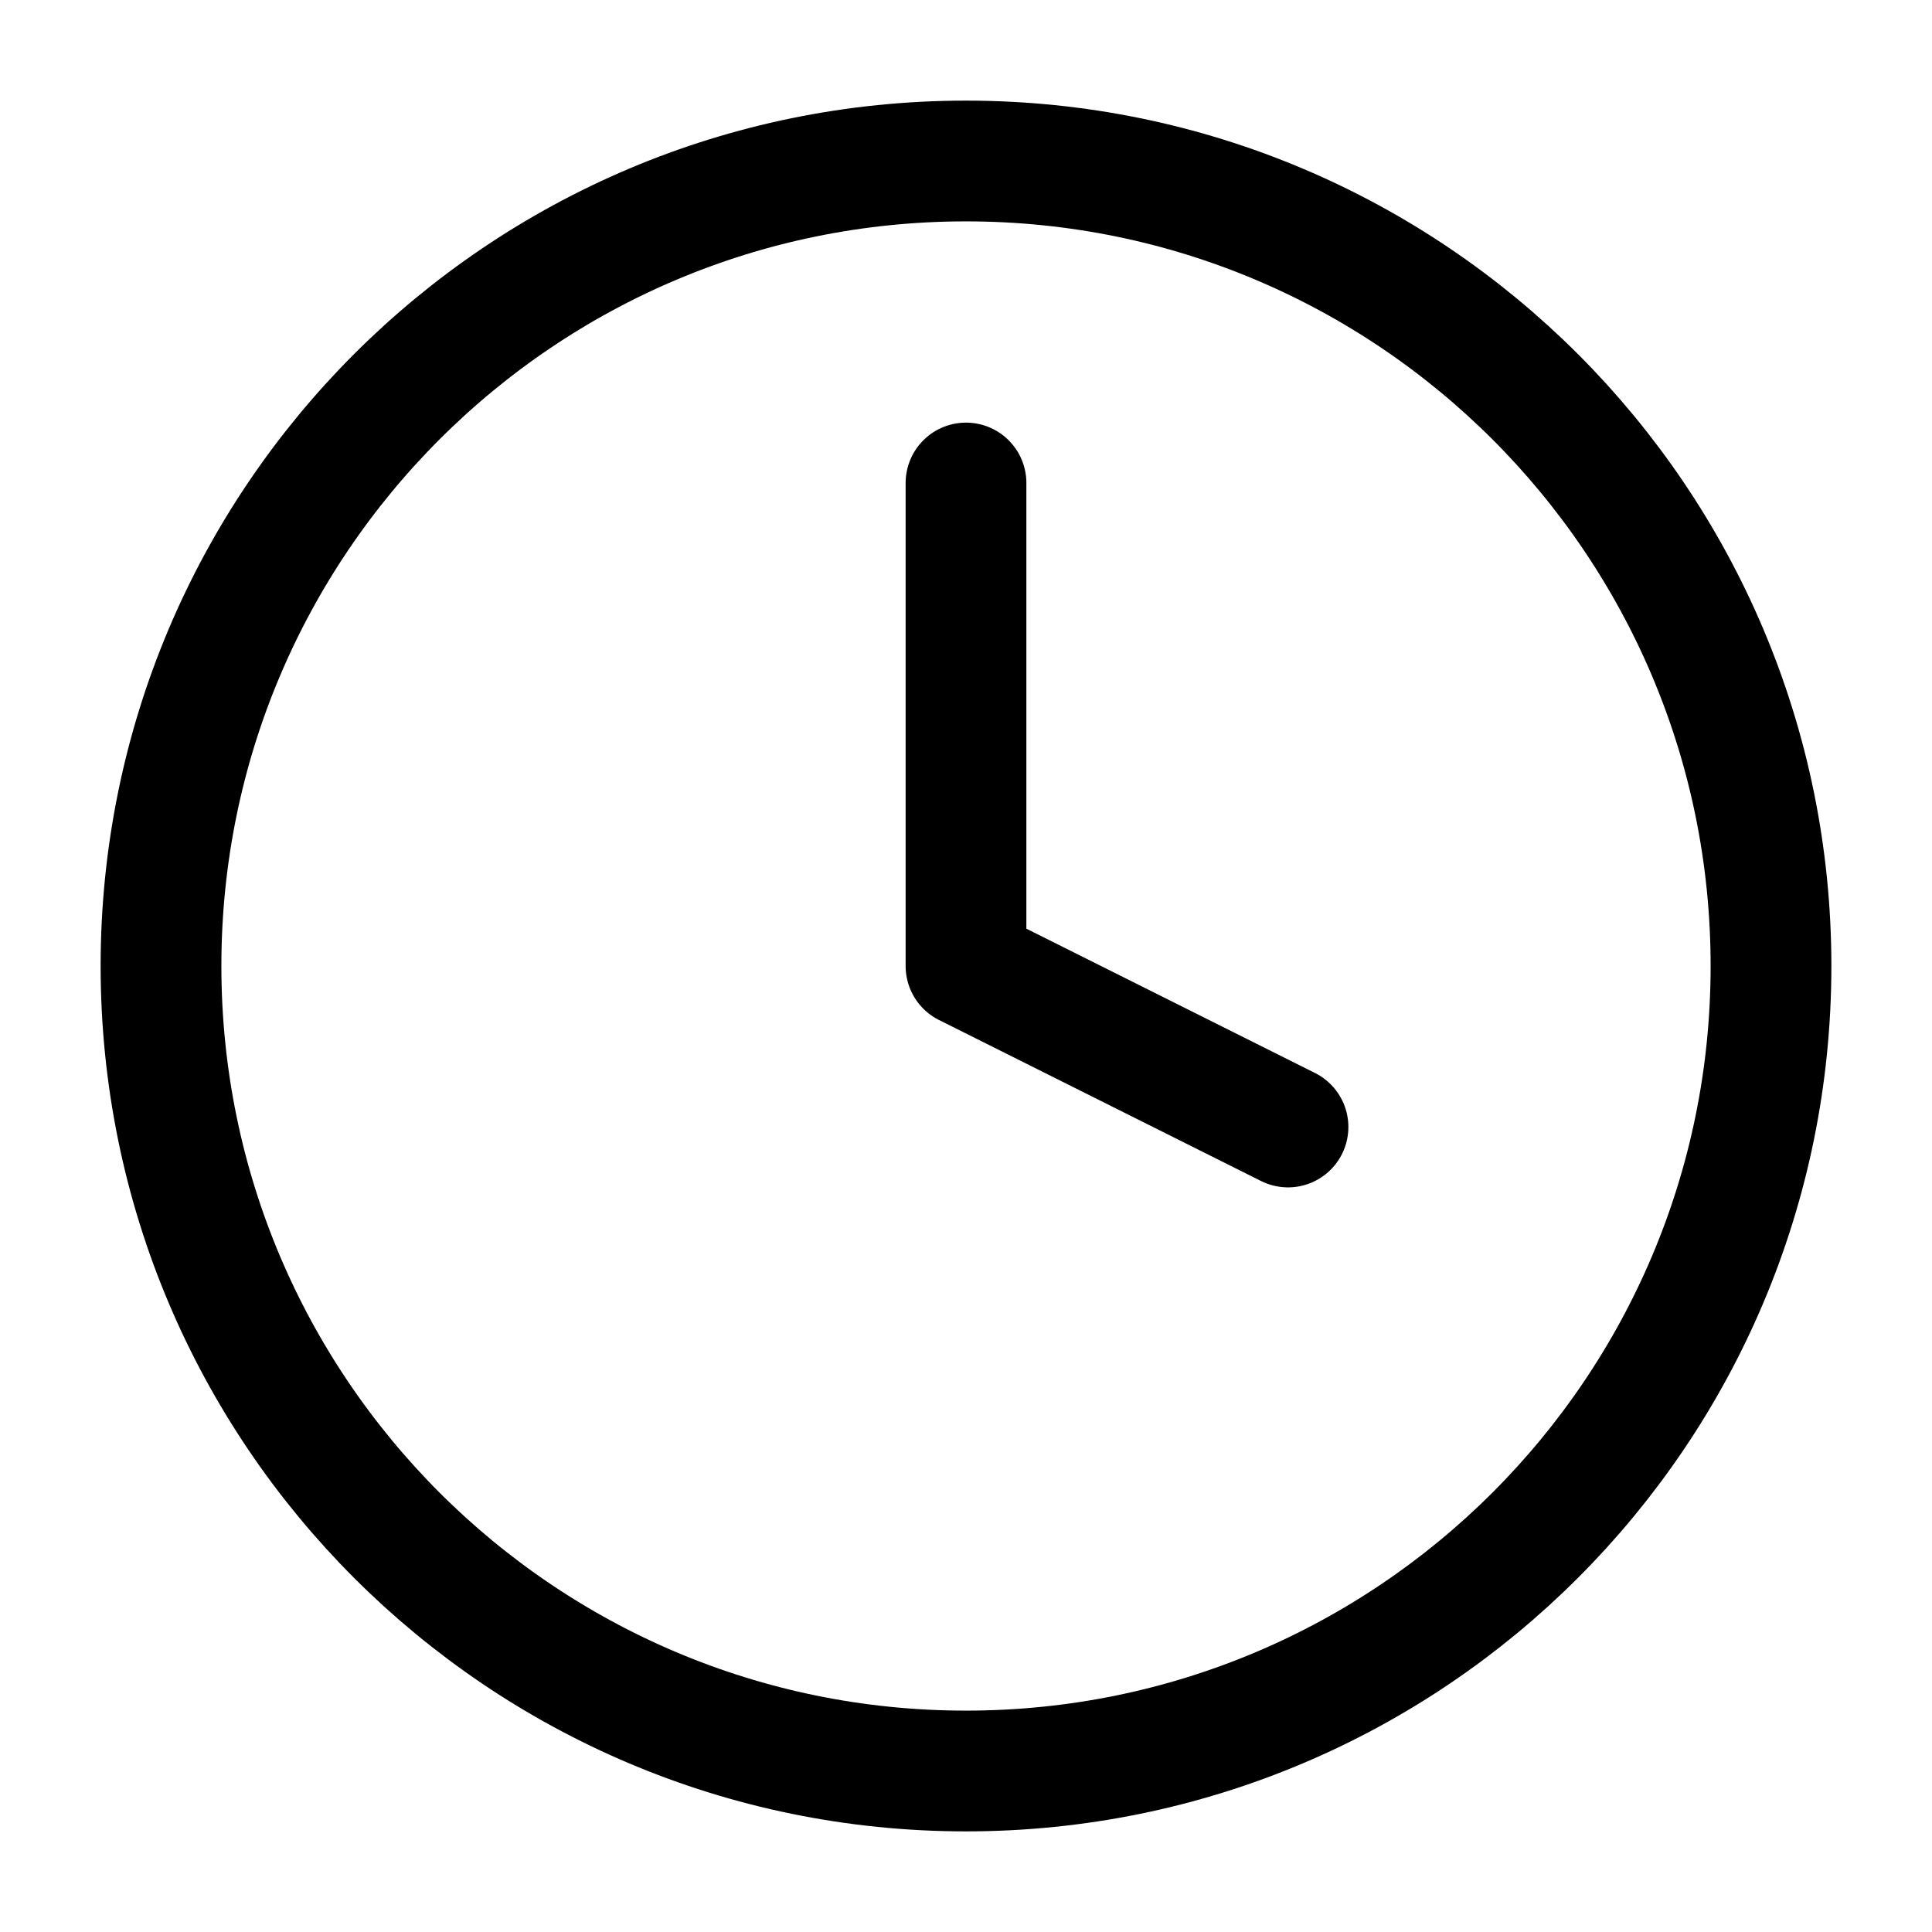
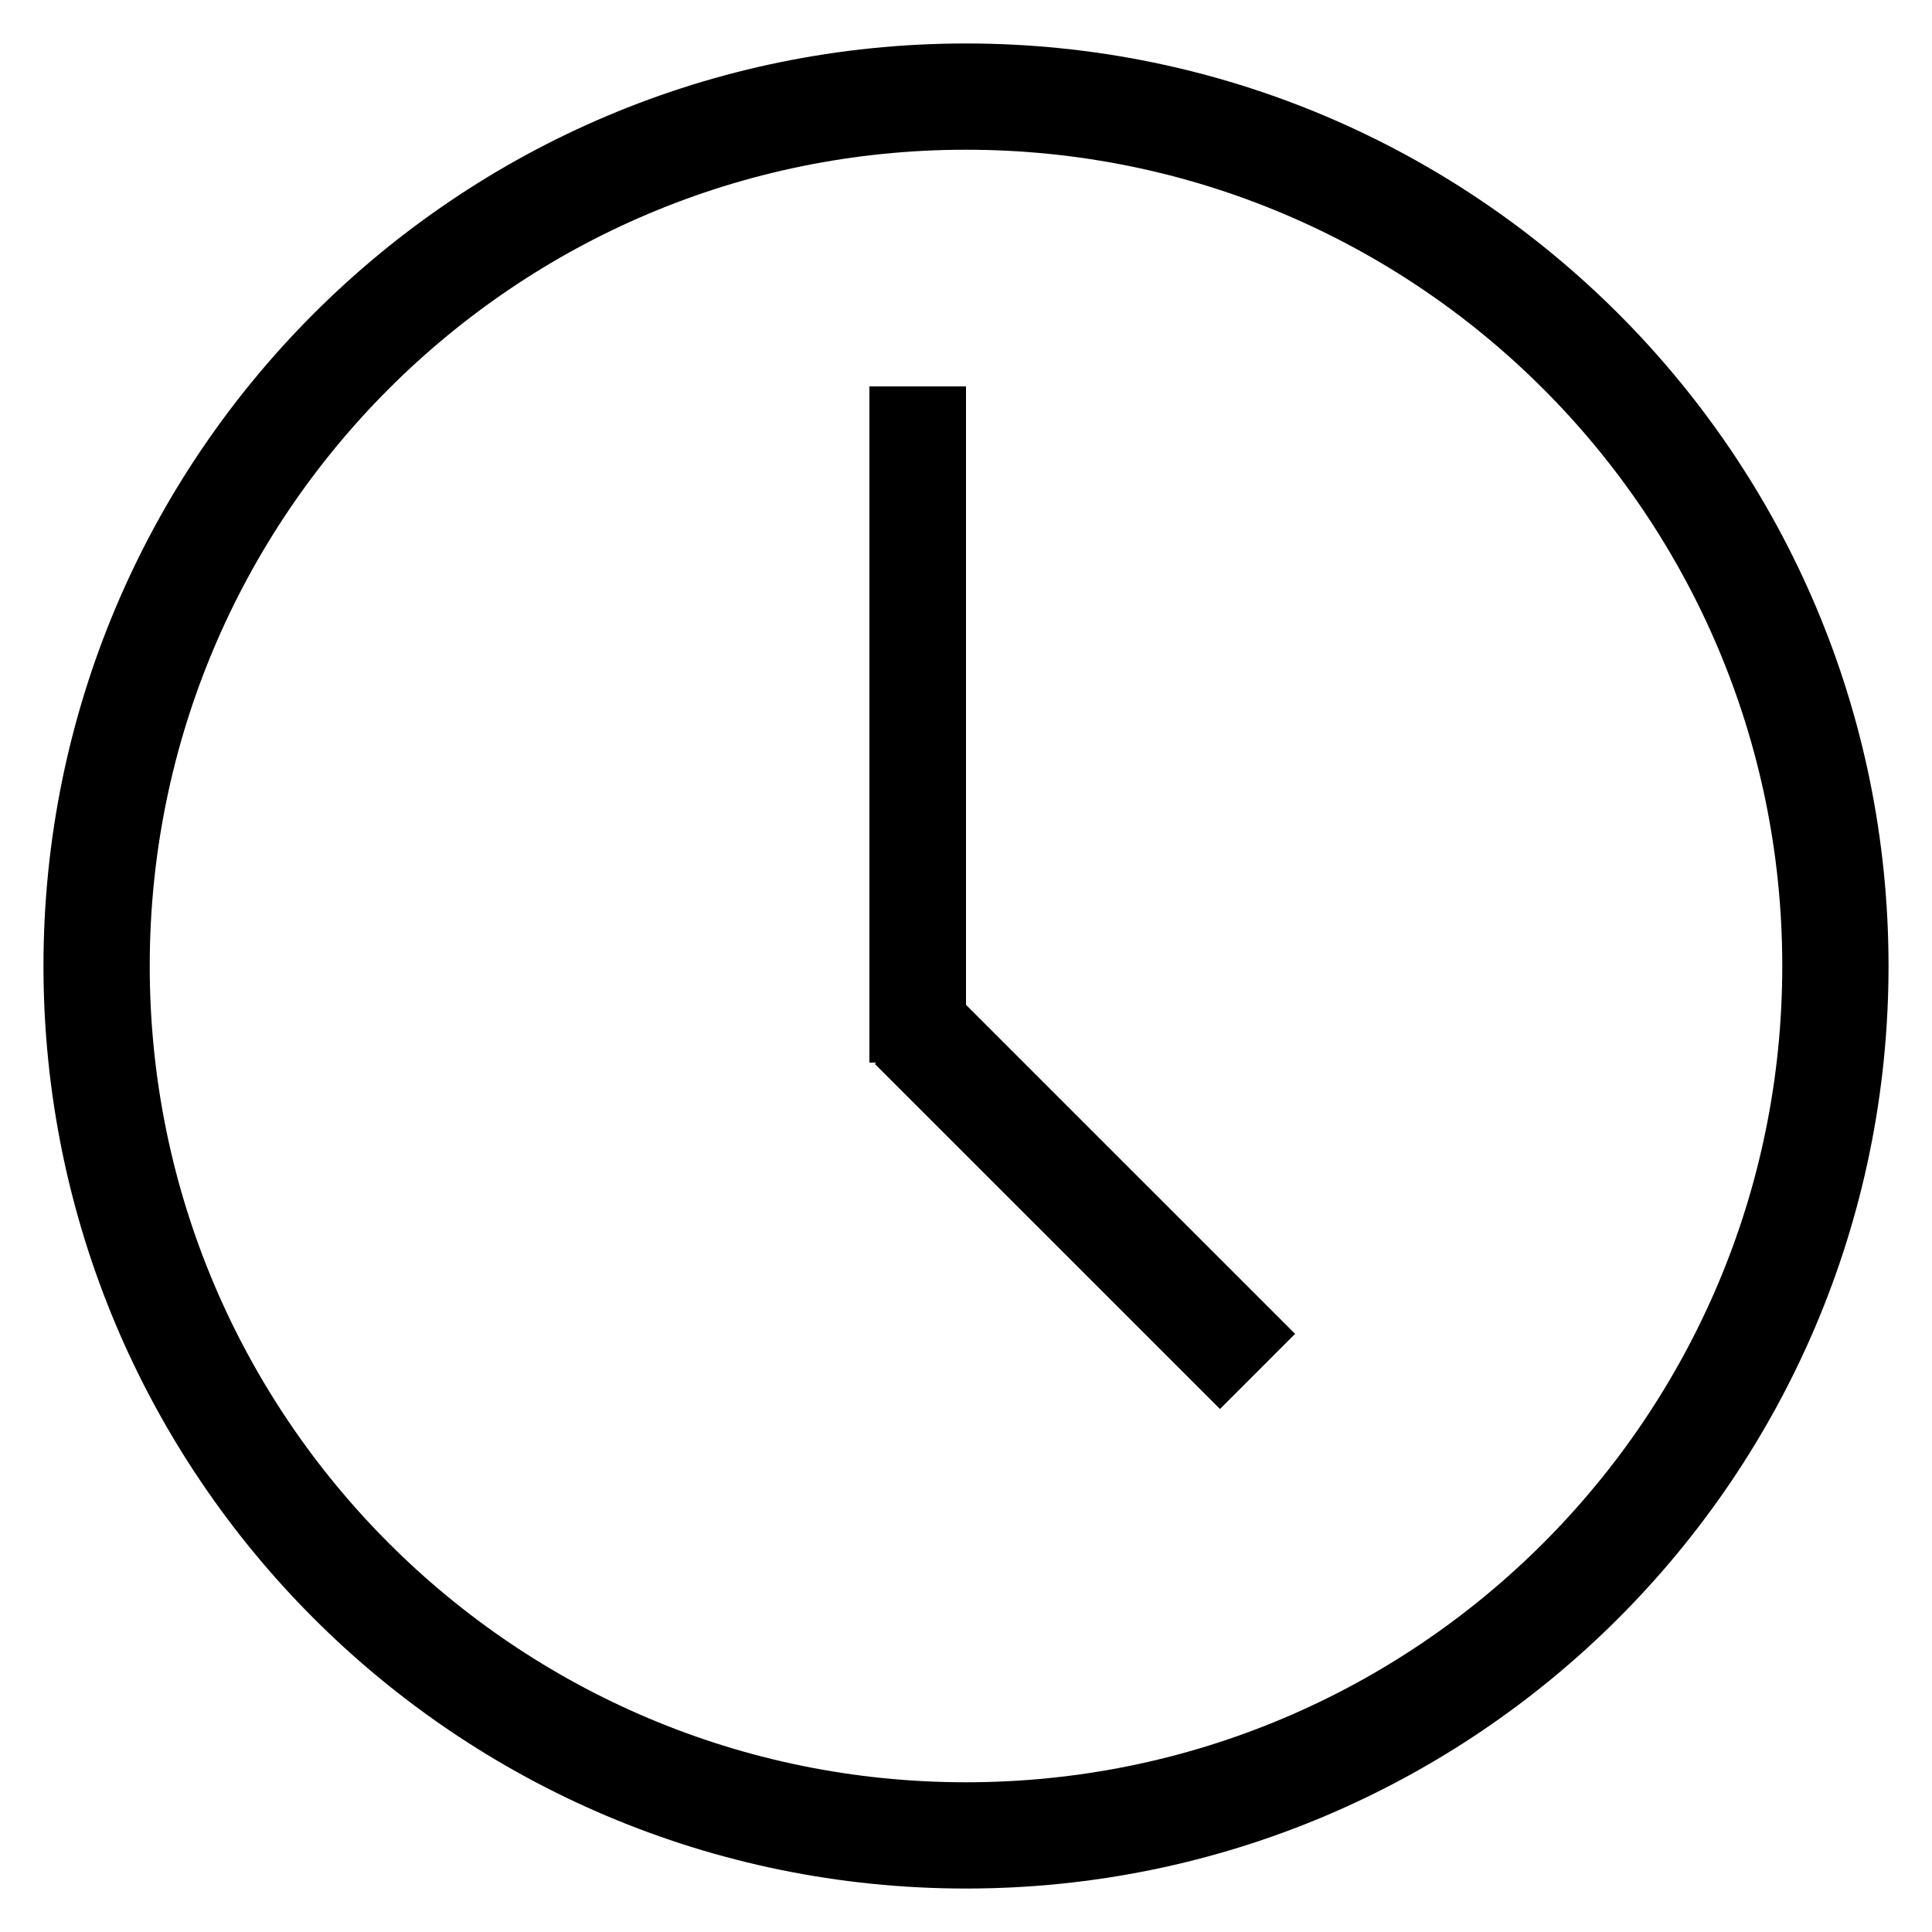
- <svg xmlns="http://www.w3.org/2000/svg" width="24" height="24" viewBox="0 0 24 24" fill="none">
-   <path d="M12 6V12L16 14M22 12C22 17.523 17.523 22 12 22C6.477 22 2 17.523 2 12C2 6.477 6.477 2 12 2C17.523 2 22 6.477 22 12Z" stroke="black" stroke-width="1.5" stroke-linecap="round" stroke-linejoin="round" />
+ <svg xmlns="http://www.w3.org/2000/svg" width="20" height="20" viewBox="0 0 20 20">
+   <circle fill="none" stroke="#000" stroke-width="1.1" cx="10" cy="10" r="9" />
+   <rect x="9" y="4" width="1" height="7" />
+   <path fill="none" stroke="#000" stroke-width="1.1" d="M13.018,14.197 L9.445,10.625" />
</svg>
